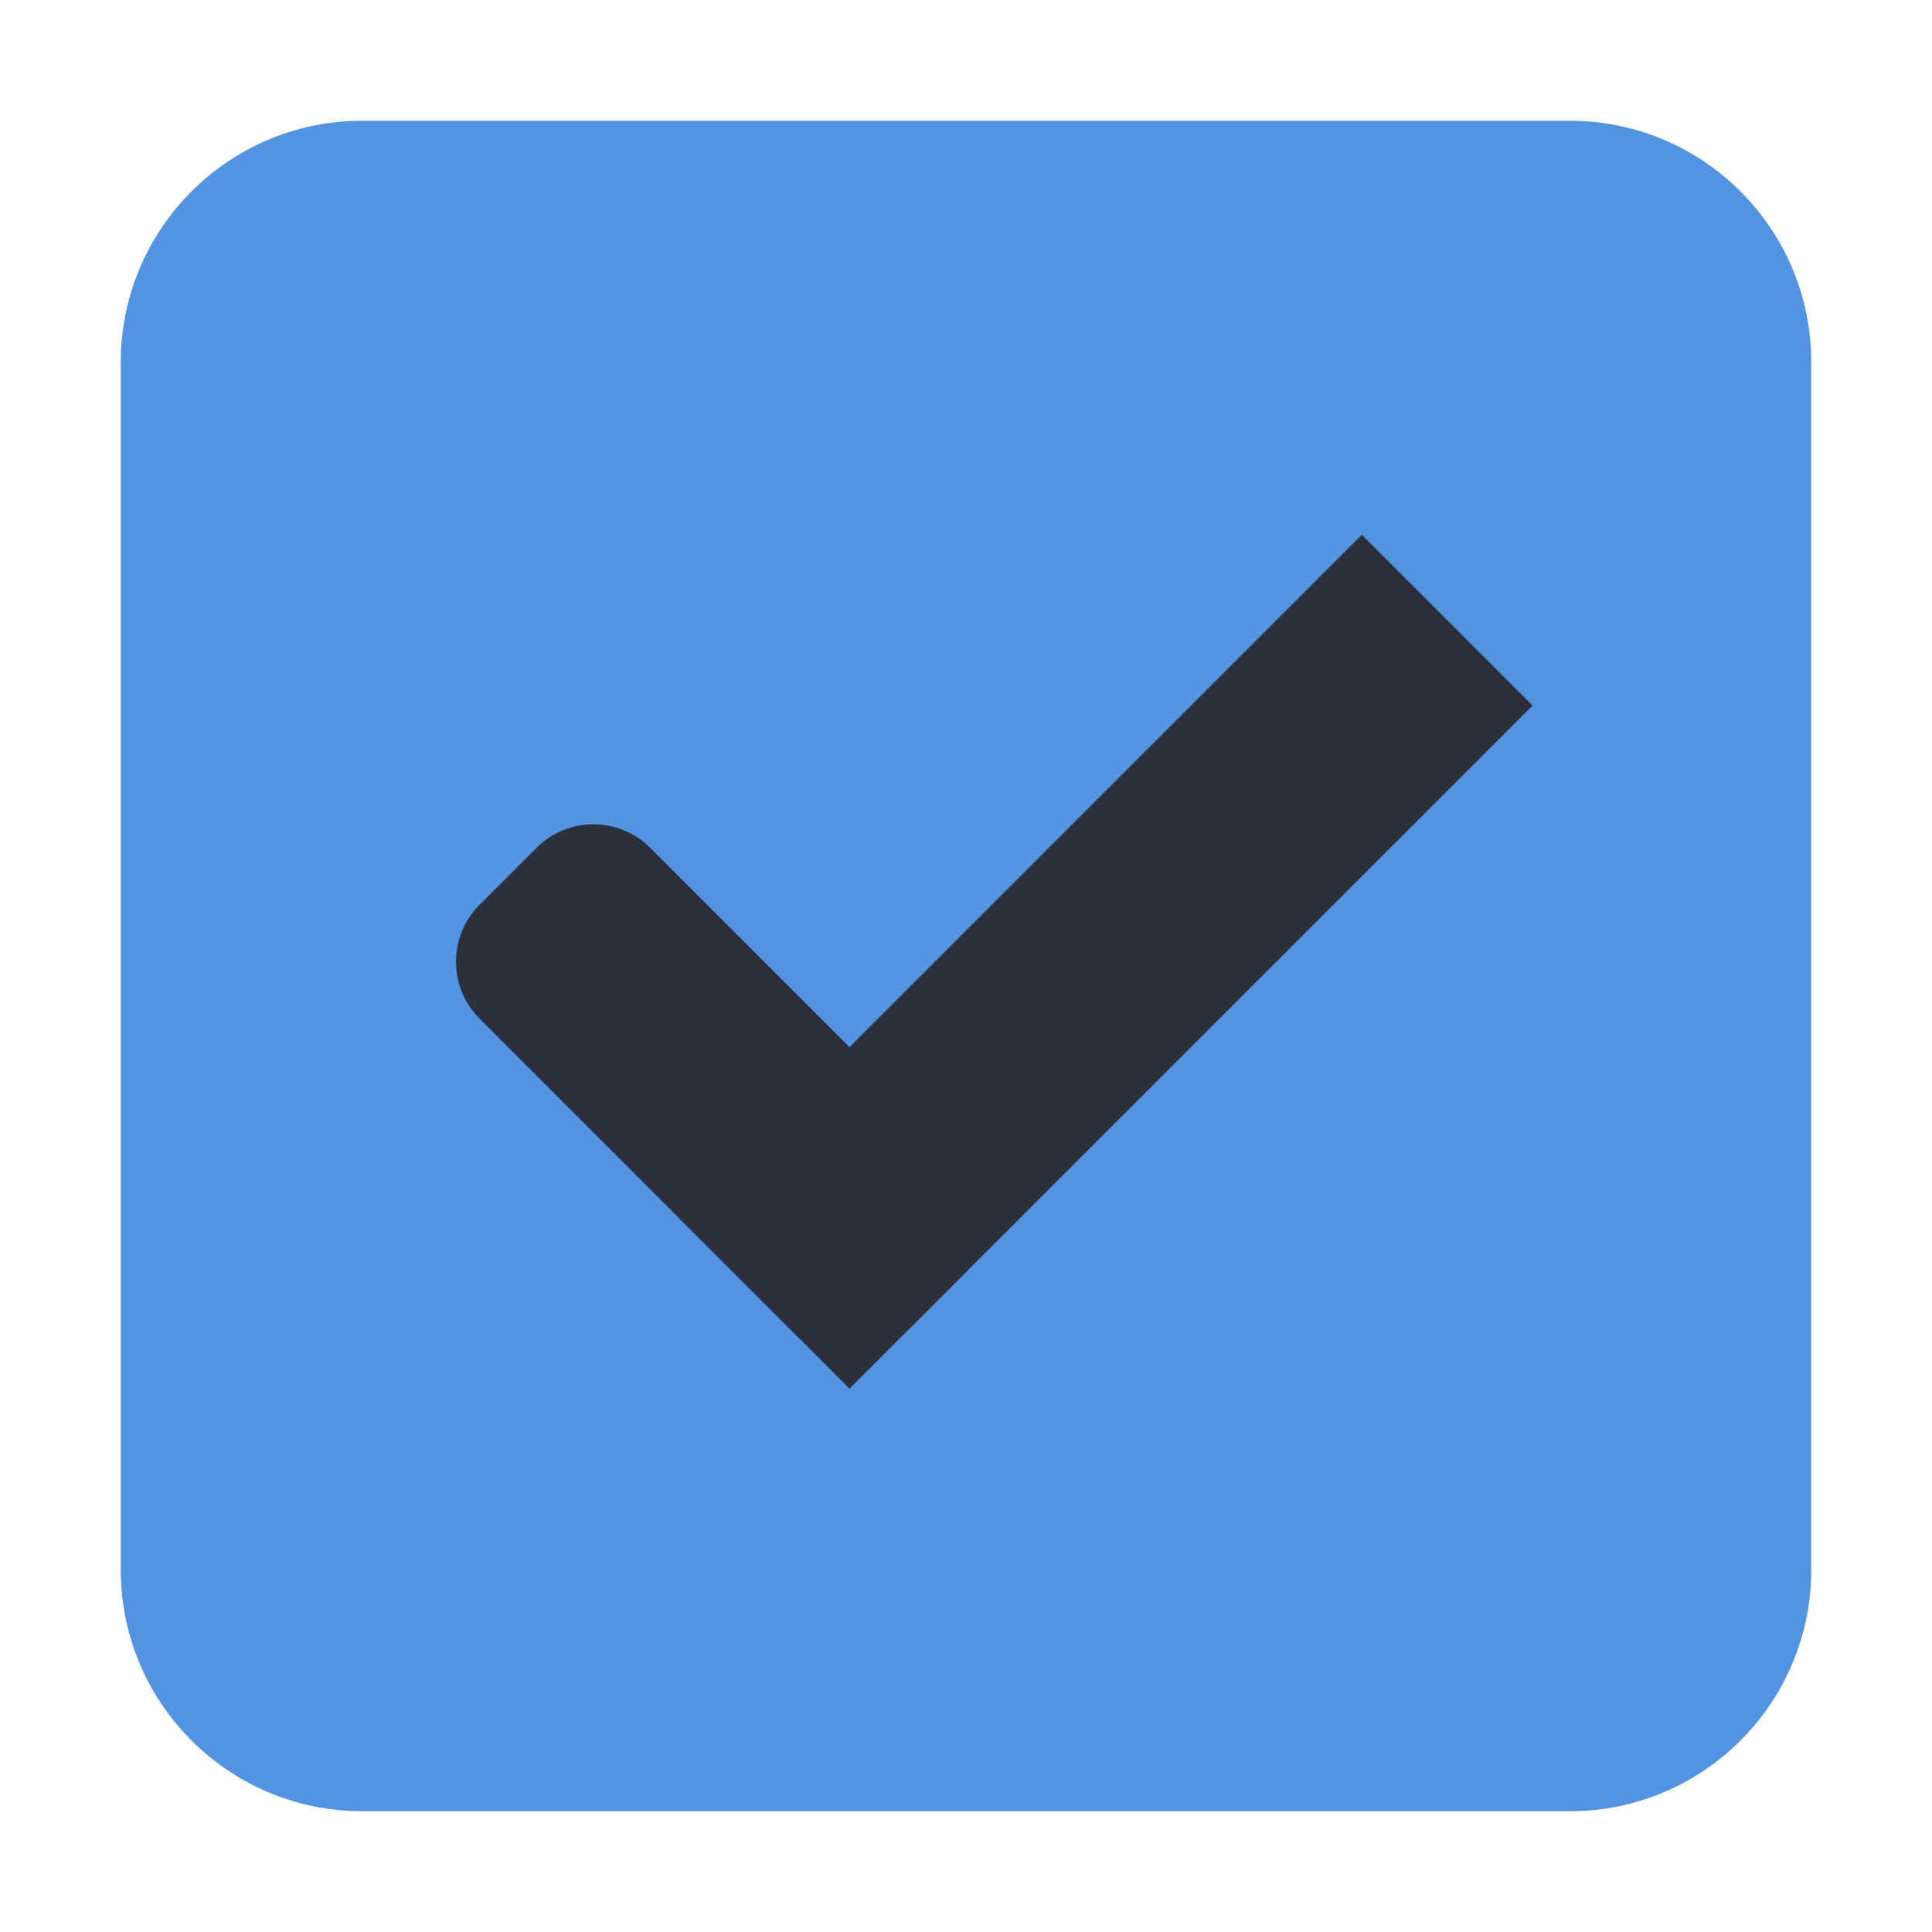
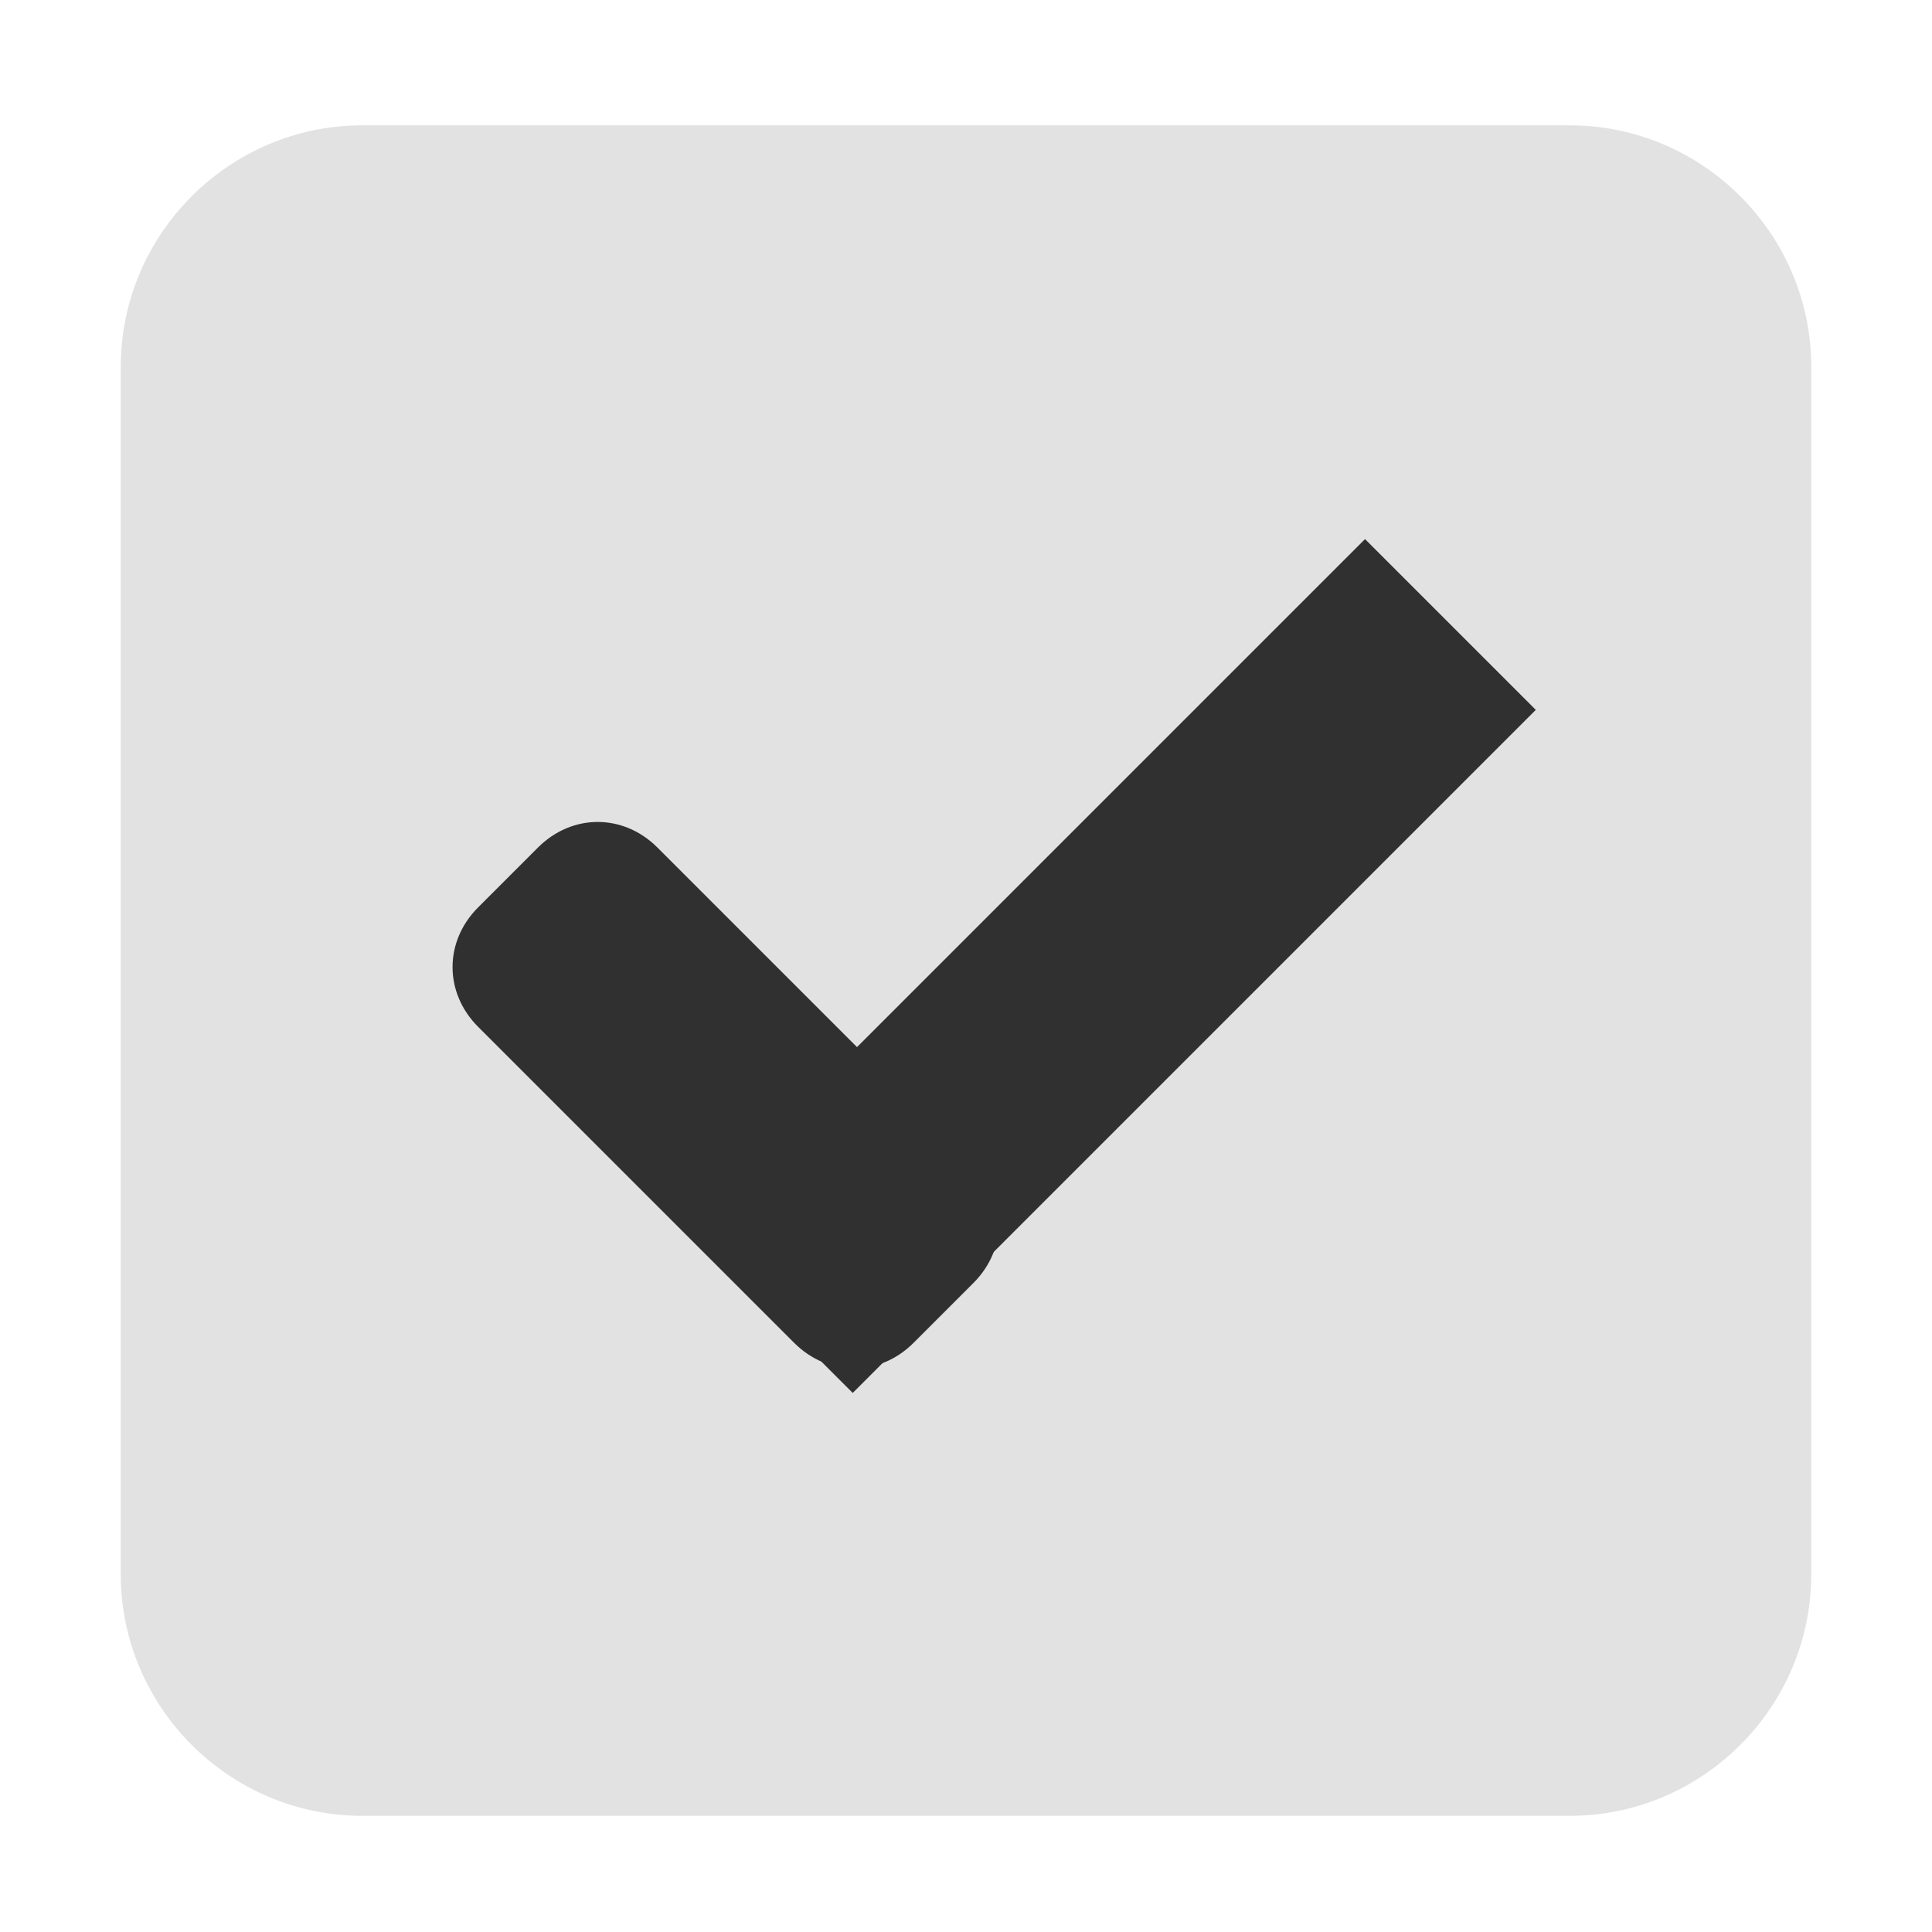
- <svg xmlns="http://www.w3.org/2000/svg" width="16" height="16" id="svg2" version="1.1">
-   <defs id="defs4">
-     <linearGradient id="linearGradient3768-6">
-       <stop style="stop-color:#0f0f0f;stop-opacity:1;" offset="0" id="stop3770-6" />
-       <stop id="stop3778-2" offset="0.078" style="stop-color:#171717;stop-opacity:1;" />
-       <stop style="stop-color:#171717;stop-opacity:1;" offset="0.974" id="stop3774-0" />
-       <stop style="stop-color:#1b1b1b;stop-opacity:1;" offset="1" id="stop3776-1" />
-     </linearGradient>
-   </defs>
+ <svg xmlns="http://www.w3.org/2000/svg" version="1.1" id="svg2" x="0px" y="0px" viewBox="0 0 16 16" style="enable-background:new 0 0 16 16;" xml:space="preserve">
+   <style type="text/css">
+ 	.st0{fill:none;}
+ 	.st1{fill:#E2E2E2;}
+ 	.st2{opacity:0.85;}
+ 	.st3{fill:#303030;}
+ 	.st4{fill:#EEEEEE;fill-opacity:0;}
+ </style>
  <g id="layer1" transform="translate(0,-1036.362)">
-     <g transform="translate(-36,1036)" style="display:inline;opacity:1" id="checkbox-checked-dark">
-       <g id="checkbox-unchecked-5-59" style="display:inline" transform="translate(19,0)">
+     <g id="checkbox-checked-dark" transform="translate(-36,1036)">
+       <g id="checkbox-unchecked-5-59" transform="translate(19,0)">
        <g id="sdsd-7-54">
-           <g transform="translate(0,-30)" id="scdsdcd-5-8">
-             <g transform="matrix(0.9295198,0,0,0.9291437,-156.7507,-212.9618)" id="g15812-6-6-1-5-4" style="display:inline">
-               <g style="display:inline" id="g5489-2-9-6-8-8-53-5" transform="matrix(0.5089163,0,0,0.5173982,161.7932,197.5643)">
-                 <g id="g5428-8-1-4-0-0-4-2" />
+           <g id="scdsdcd-5-8" transform="translate(0,-30)">
+             <g id="g15812-6-6-1-5-4" transform="matrix(0.9295198,0,0,0.9291437,-156.7507,-212.9618)">
+               <g id="g5489-2-9-6-8-8-53-5" transform="matrix(0.5089163,0,0,0.5173982,161.7932,197.5643)">
+                 <g id="g5428-8-1-4-0-0-4-2">
+ 							</g>
              </g>
            </g>
-             <rect style="color:#000000;display:inline;overflow:visible;visibility:visible;fill:none;stroke:none;stroke-width:2;marker:none;enable-background:accumulate" id="rect13523-7-11" width="16" height="16" x="17" y="30.362" />
+             <rect id="rect13523-7-11" x="17" y="30.4" class="st0" width="16" height="16" />
            <g id="g5400-6-68">
-               <rect rx="2" y="31.362" x="18" height="14" width="14" id="rect5147-9-1-5-7-6-7-4" style="color:#000000;display:inline;overflow:visible;visibility:visible;fill:#5294e2;fill-opacity:1;stroke:#000000;stroke-width:0;stroke-linecap:butt;stroke-linejoin:round;stroke-miterlimit:4;stroke-dasharray:none;stroke-dashoffset:0;stroke-opacity:1;marker:none;enable-background:accumulate" ry="2" />
+               <path id="rect5147-9-1-5-7-6-7-4" class="st1" d="M20,31.4h10c1.1,0,2,0.9,2,2v10c0,1.1-0.9,2-2,2H20c-1.1,0-2-0.9-2-2v-10        C18,32.3,18.9,31.4,20,31.4z" />
            </g>
          </g>
        </g>
      </g>
-       <g id="checkbox-checked-dark-7-37" transform="translate(36,-1036)" style="display:inline">
-         <g id="g3981-6-4-97" transform="matrix(0.7071068,0.7071068,-0.7071068,0.7071068,729.9547,305.0582)" style="opacity:0.85;fill:#1a1a1a;fill-opacity:1" />
-         <g id="g4049-2-5" transform="matrix(0.7071068,0.7071068,-0.7071068,0.7071068,727.9444,295.3112)">
-           <g id="g4056-7-6" transform="translate(12.37438,11.53123)">
-             <g id="g3981-0-8" transform="translate(-3,-4.999983)" style="fill:#3b3c3e;fill-opacity:1">
-               <rect ry="0.667" rx="0.667" y="1033.362" x="8" height="2" width="5" id="rect3977-39-90" style="fill:#2b303b;fill-opacity:1;stroke:none" />
-               <rect ry="0" y="1027.362" x="11" height="8" width="2" id="rect3979-7-60" style="fill:#2b303b;fill-opacity:1;stroke:none" />
-             </g>
-             <rect style="fill:#eeeeee;fill-opacity:0;stroke:none" id="rect4047-81-5" width="3" height="1" x="5" y="-8" transform="translate(0,1036.362)" />
+       <g id="g3981-6-4-97" transform="matrix(0.7071068,0.7071068,-0.7071068,0.7071068,729.9547,305.0582)" class="st2">
+ 		</g>
+       <g id="g4049-2-5" transform="matrix(0.7071068,0.7071068,-0.7071068,0.7071068,727.9444,295.3112)">
+         <g id="g4056-7-6" transform="translate(12.37438,11.53123)">
+           <g id="g3981-0-8" transform="translate(-3,-4.999983)">
+             <path id="rect3977-39-90" class="st3" d="M-698.4,275.3h3.7c0.4,0,0.7,0.3,0.7,0.7v0.7c0,0.4-0.3,0.7-0.7,0.7h-3.7       c-0.4,0-0.7-0.3-0.7-0.7V276C-699.1,275.6-698.8,275.3-698.4,275.3z" />
+             <rect id="rect3979-7-60" x="-699.1" y="272.3" transform="matrix(2.535182e-006 1 -1 2.535182e-006 -421.7612 968.4495)" class="st3" width="8" height="2" />
          </g>
+           <rect id="rect4047-81-5" x="-701.1" y="269.3" transform="matrix(2.535182e-006 1 -1 2.535182e-006 -429.7612 971.4495)" class="st4" width="1" height="3" />
        </g>
      </g>
    </g>
  </g>
</svg>
